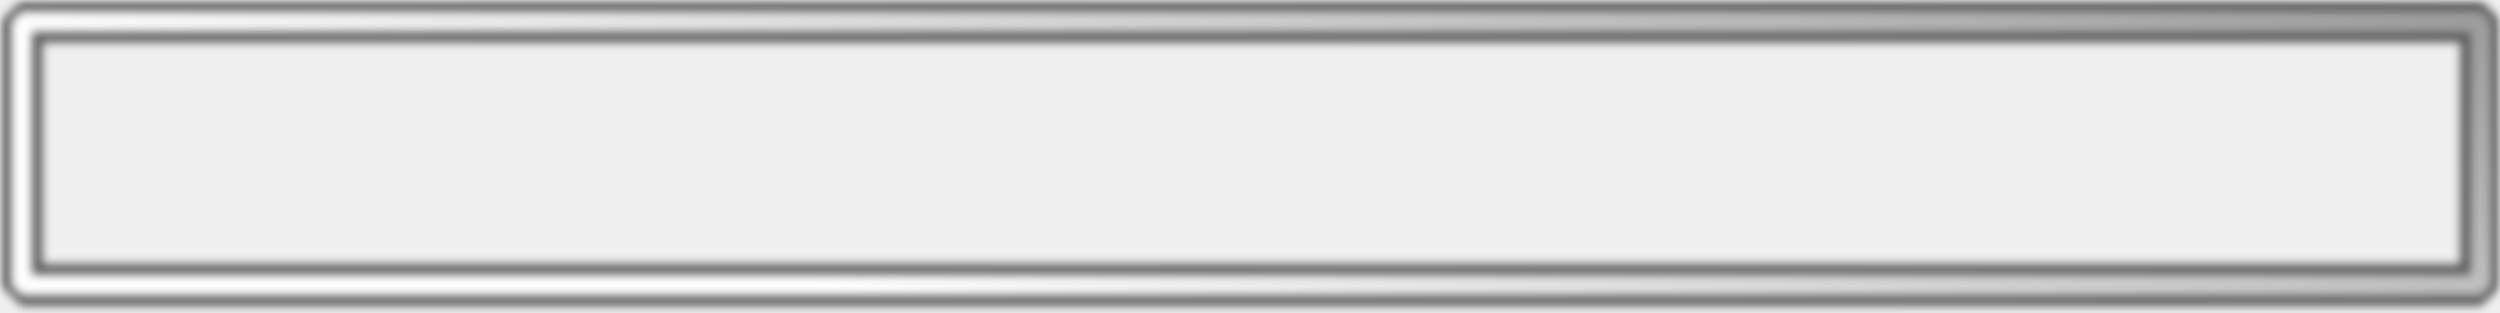
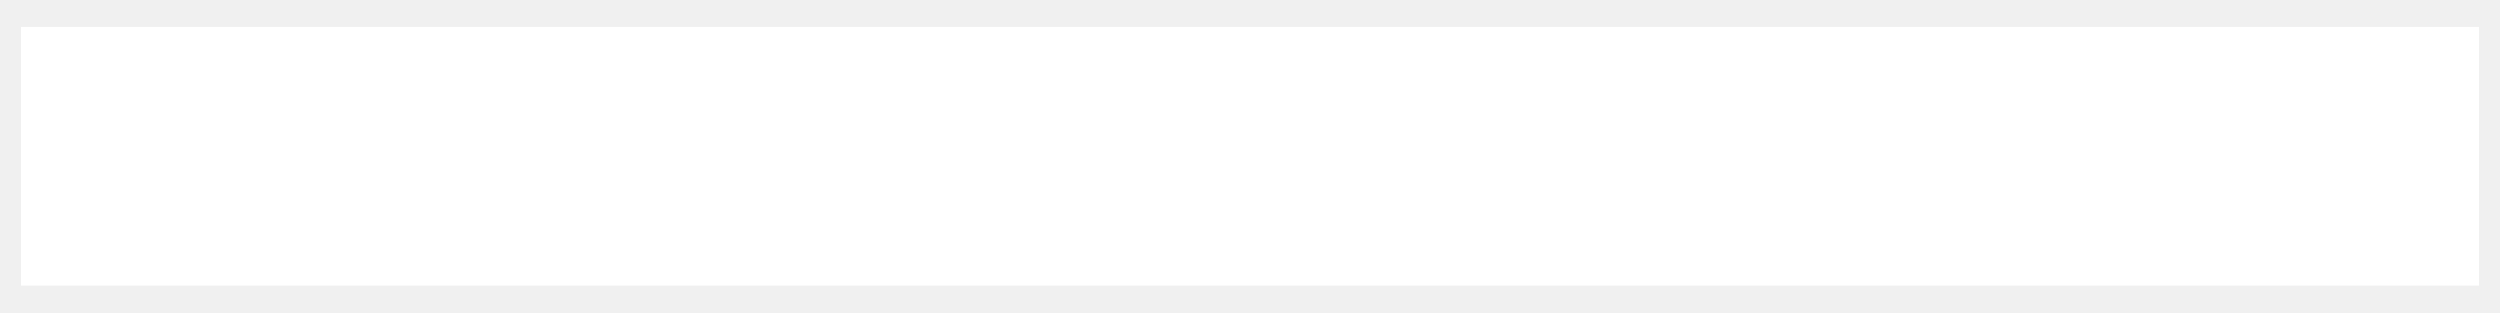
<svg xmlns="http://www.w3.org/2000/svg" xmlns:xlink="http://www.w3.org/1999/xlink" width="60mm" height="7.5mm" viewBox="0 0 60 7.5" version="1.1" id="svg1" xml:space="preserve">
  <defs id="defs1">
    <linearGradient id="linearGradient20">
      <stop style="stop-color:#ffffff;stop-opacity:1;" offset="0.401" id="stop21" />
      <stop style="stop-color:#9d9d9d;stop-opacity:1;" offset="0.693" id="stop20" />
    </linearGradient>
    <linearGradient id="swatch76">
      <stop style="stop-color:#ffffff;stop-opacity:1;" offset="0.385" id="stop76" />
      <stop style="stop-color:#e8e8e8;stop-opacity:1;" offset="0.479" id="stop80" />
      <stop style="stop-color:#e5e5e5;stop-opacity:1;" offset="0.498" id="stop79" />
      <stop style="stop-color:#676767;stop-opacity:1;" offset="0.588" id="stop78" />
    </linearGradient>
-     <linearGradient xlink:href="#swatch76" id="linearGradient3" x1="100.449" y1="81.266" x2="100.449" y2="138.867" gradientUnits="userSpaceOnUse" gradientTransform="translate(-0.474319,3.79275)" />
+     <linearGradient xlink:href="#swatch76" id="linearGradient3" x1="100.449" y1="81.266" x2="100.449" y2="138.867" gradientUnits="userSpaceOnUse" gradientTransform="translate(-0.2404582,3.231484)" />
    <filter style="color-interpolation-filters:sRGB;" id="filter17" x="-0.013" y="-0.121" width="1.026" height="1.243">
      <feGaussianBlur stdDeviation="0.11 0.11" result="blur" id="feGaussianBlur17" />
    </filter>
    <filter style="color-interpolation-filters:sRGB;" id="filter18" x="-0.009" y="-0.082" width="1.017" height="1.163">
      <feGaussianBlur stdDeviation="0.11 0.11" result="blur" id="feGaussianBlur18" />
    </filter>
    <linearGradient xlink:href="#linearGradient20" id="linearGradient21" x1="93.239" y1="131.629" x2="110.789" y2="74.224" gradientUnits="userSpaceOnUse" gradientTransform="translate(-0.08806549,-0.08702889)" />
  </defs>
  <g id="layer1" transform="translate(-72.01172,-99.17578)">
    <path style="baseline-shift:baseline;display:inline;overflow:visible;opacity:1;vector-effect:none;enable-background:accumulate;stop-color:#000000;stop-opacity:1" d="m 61.441,85.082 v 7.5 h 60 v -7.5 z m 1.199,1.199 h 57.602 v 5.102 H 62.64 Z" id="rect1" />
-     <path d="M 71.174,111.308 H 128.776 v 5.102 H 71.174 Z" style="baseline-shift:baseline;display:inline;overflow:visible;vector-effect:none;fill:url(#linearGradient3);stroke:none;enable-background:accumulate;stop-color:#000000" id="path1-9" />
+     <path d="m 71.408,110.747 h 57.602 v 5.102 H 71.408 Z" style="baseline-shift:baseline;display:inline;overflow:visible;vector-effect:none;fill:url(#linearGradient3);stroke:none;enable-background:accumulate;stop-color:#000000" id="path1-9" />
    <rect style="fill:none;stroke:#ffffff;stroke-width:0.9;stroke-dasharray:none;stroke-opacity:1" id="rect3" width="60.9" height="8.4" x="67.91" y="118.073" />
-     <rect style="fill:none;stroke:#5d5d5d;stroke-width:1;stroke-linejoin:bevel;stroke-dasharray:none;stroke-opacity:1;filter:url(#filter17)" id="rect2" width="58.8" height="6.3" x="72.526" y="99.69" ry="0" transform="matrix(1.003877,0,0,1.003877,-0.2781835,-0.3834847)" />
-     <rect style="fill:none;stroke:url(#linearGradient21);stroke-width:0.5;stroke-linejoin:bevel;stroke-dasharray:none;stroke-opacity:1;filter:url(#filter18)" id="rect4" width="58.8" height="6.3" x="72.526" y="99.69" ry="0" transform="matrix(1.003877,0,0,1.003877,-0.2781835,-0.3834847)" />
+     <rect style="fill:none;stroke:#5d5d5d;stroke-width:1;stroke-linejoin:bevel;stroke-dasharray:none;stroke-opacity:1;filter:url(#filter17)" id="rect2" width="58.8" height="6.3" x="72.526" y="99.69" ry="0" transform="matrix(1.003877,0,0,1.003877,0.142766,-11.42172)" />
+     <rect style="fill:none;stroke:url(#linearGradient21);stroke-width:0.5;stroke-linejoin:bevel;stroke-dasharray:none;stroke-opacity:1;filter:url(#filter18)" id="rect4" width="58.8" height="6.3" x="72.526" y="99.69" ry="0" transform="matrix(1.003877,0,0,1.003877,3.510362,16.4545)" />
+     <rect style="fill:#ffffff;stroke-width:0.265" id="rect5" width="58.993" height="6.208" x="72.515" y="99.822" />
  </g>
</svg>
